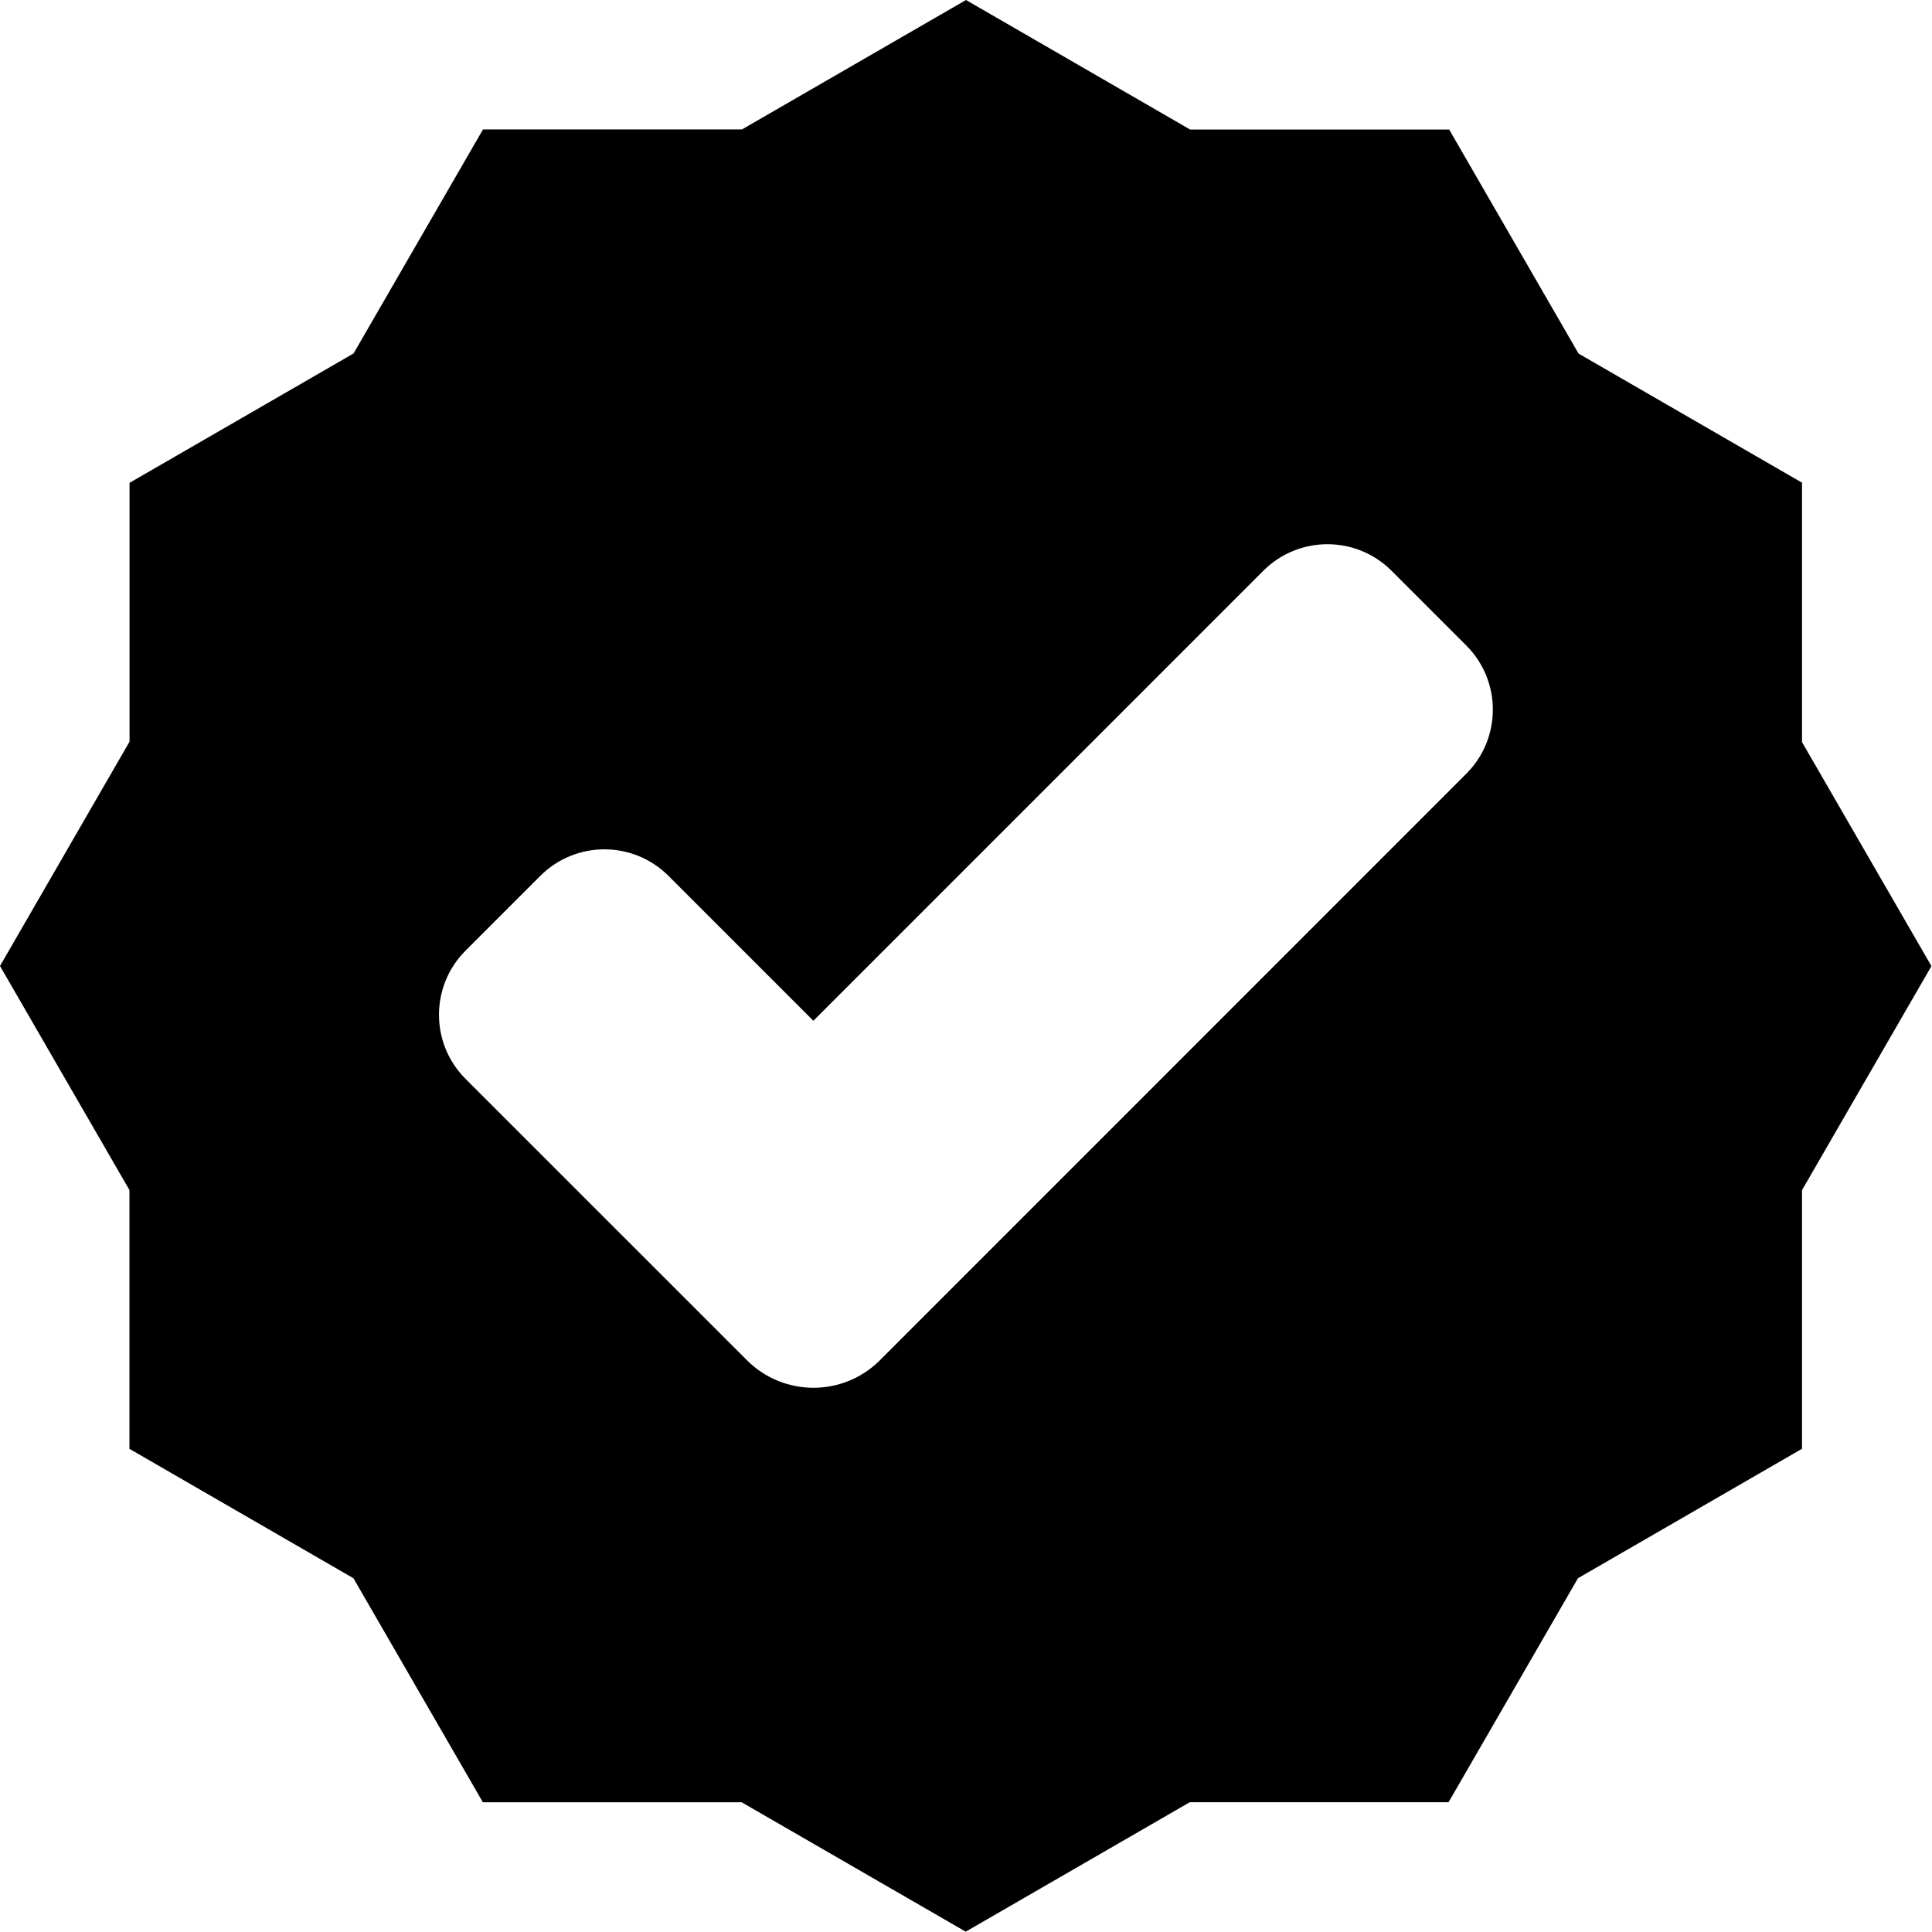
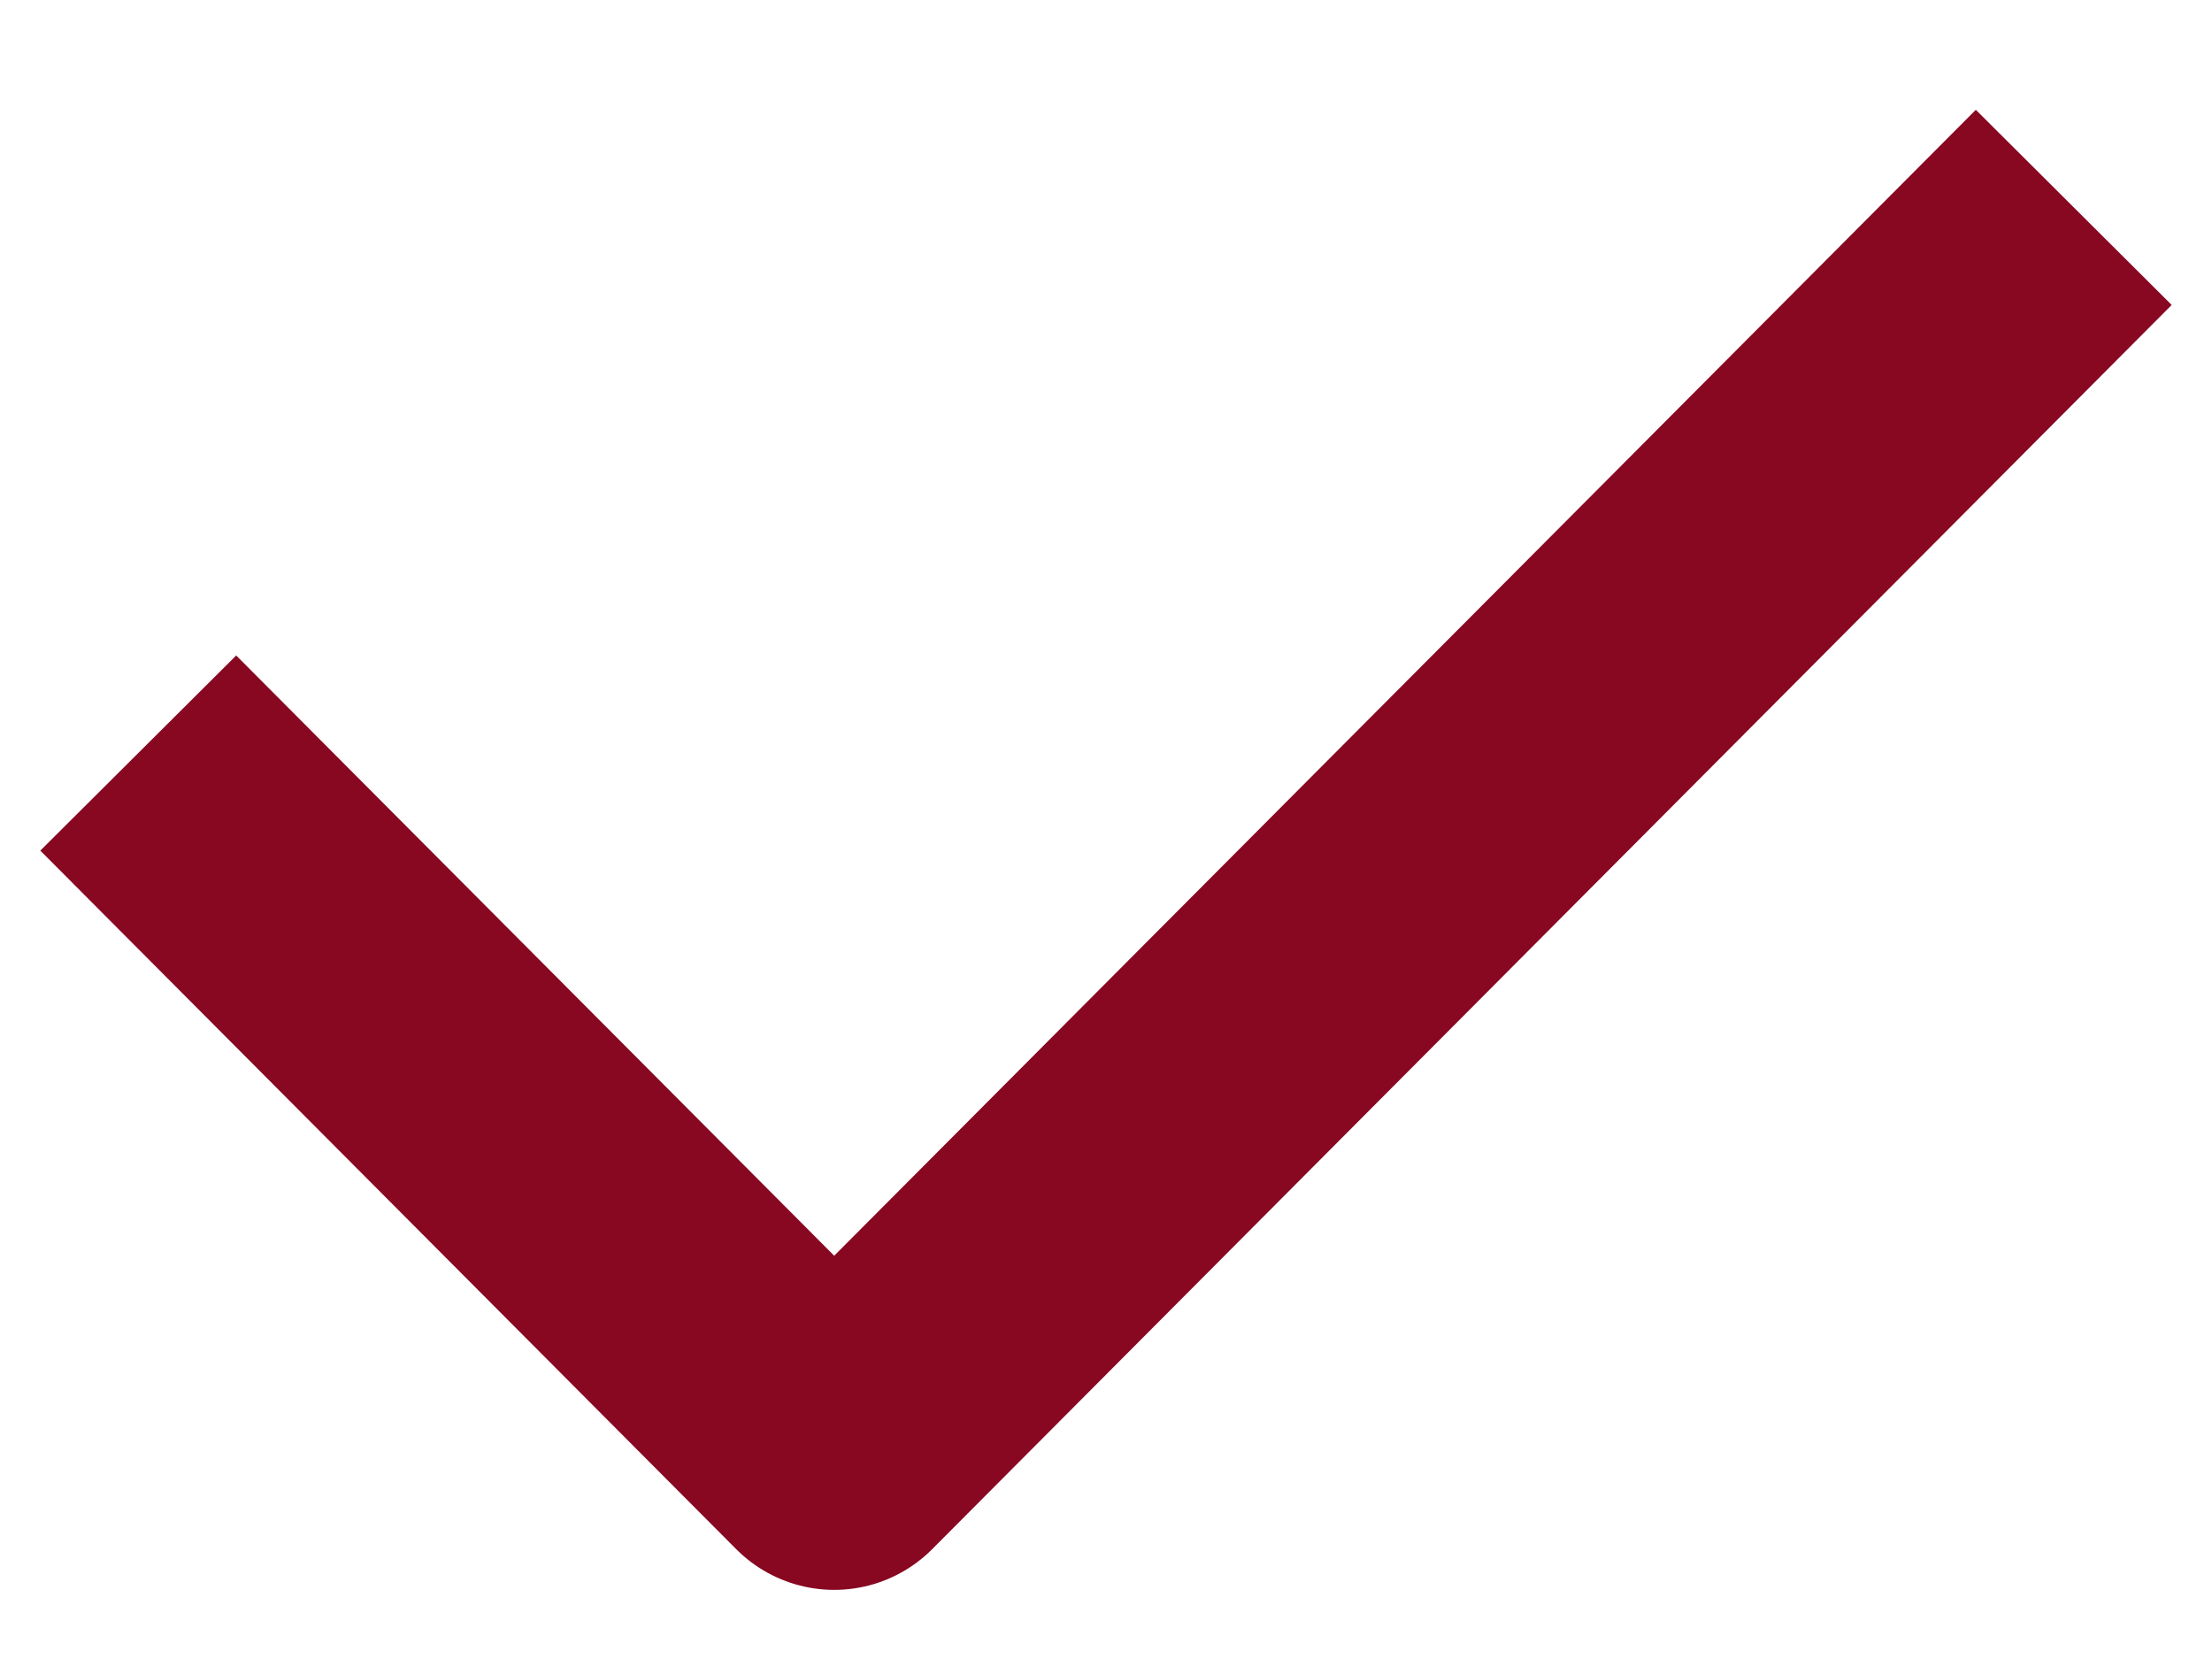
- <svg xmlns="http://www.w3.org/2000/svg" viewBox="0 0 344.96 344.96" width="27" height="27">
-   <defs>
-     <style />
-   </defs>
-   <g id="Слой_2" data-name="Слой 2">
-     <g id="Capa_1" data-name="Capa 1">
-       <path class="cls-1" d="M321.85,86.24l-40-23.11-23.1-40H212.5L172.48,0l-40,23.11H86.24l-23.11,40-40,23.1v46.21L0,172.48l23.11,40v46.21l40,23.11,23.11,40h46.21l40,23.1,40-23.11h46.21l23.11-40,40-23.11V212.5l23.11-40-23.11-40V86.24ZM156.91,243.07a16.79,16.79,0,0,1-23.34,0L83.12,192.63a16.19,16.19,0,0,1,0-22.89l13.35-13.35a16.19,16.19,0,0,1,22.89,0l25.87,25.87,80.34-80.35a16.19,16.19,0,0,1,22.89,0l13.35,13.35a16.19,16.19,0,0,1,0,22.89Z" />
-     </g>
-   </g>
+ <svg xmlns="http://www.w3.org/2000/svg" width="16" height="12" viewBox="0 0 16 12" fill="none">
+   <path d="M1 5.447L6.034 10.5L15 1.5" stroke="#880721" stroke-width="2" stroke-linejoin="round" />
</svg>
